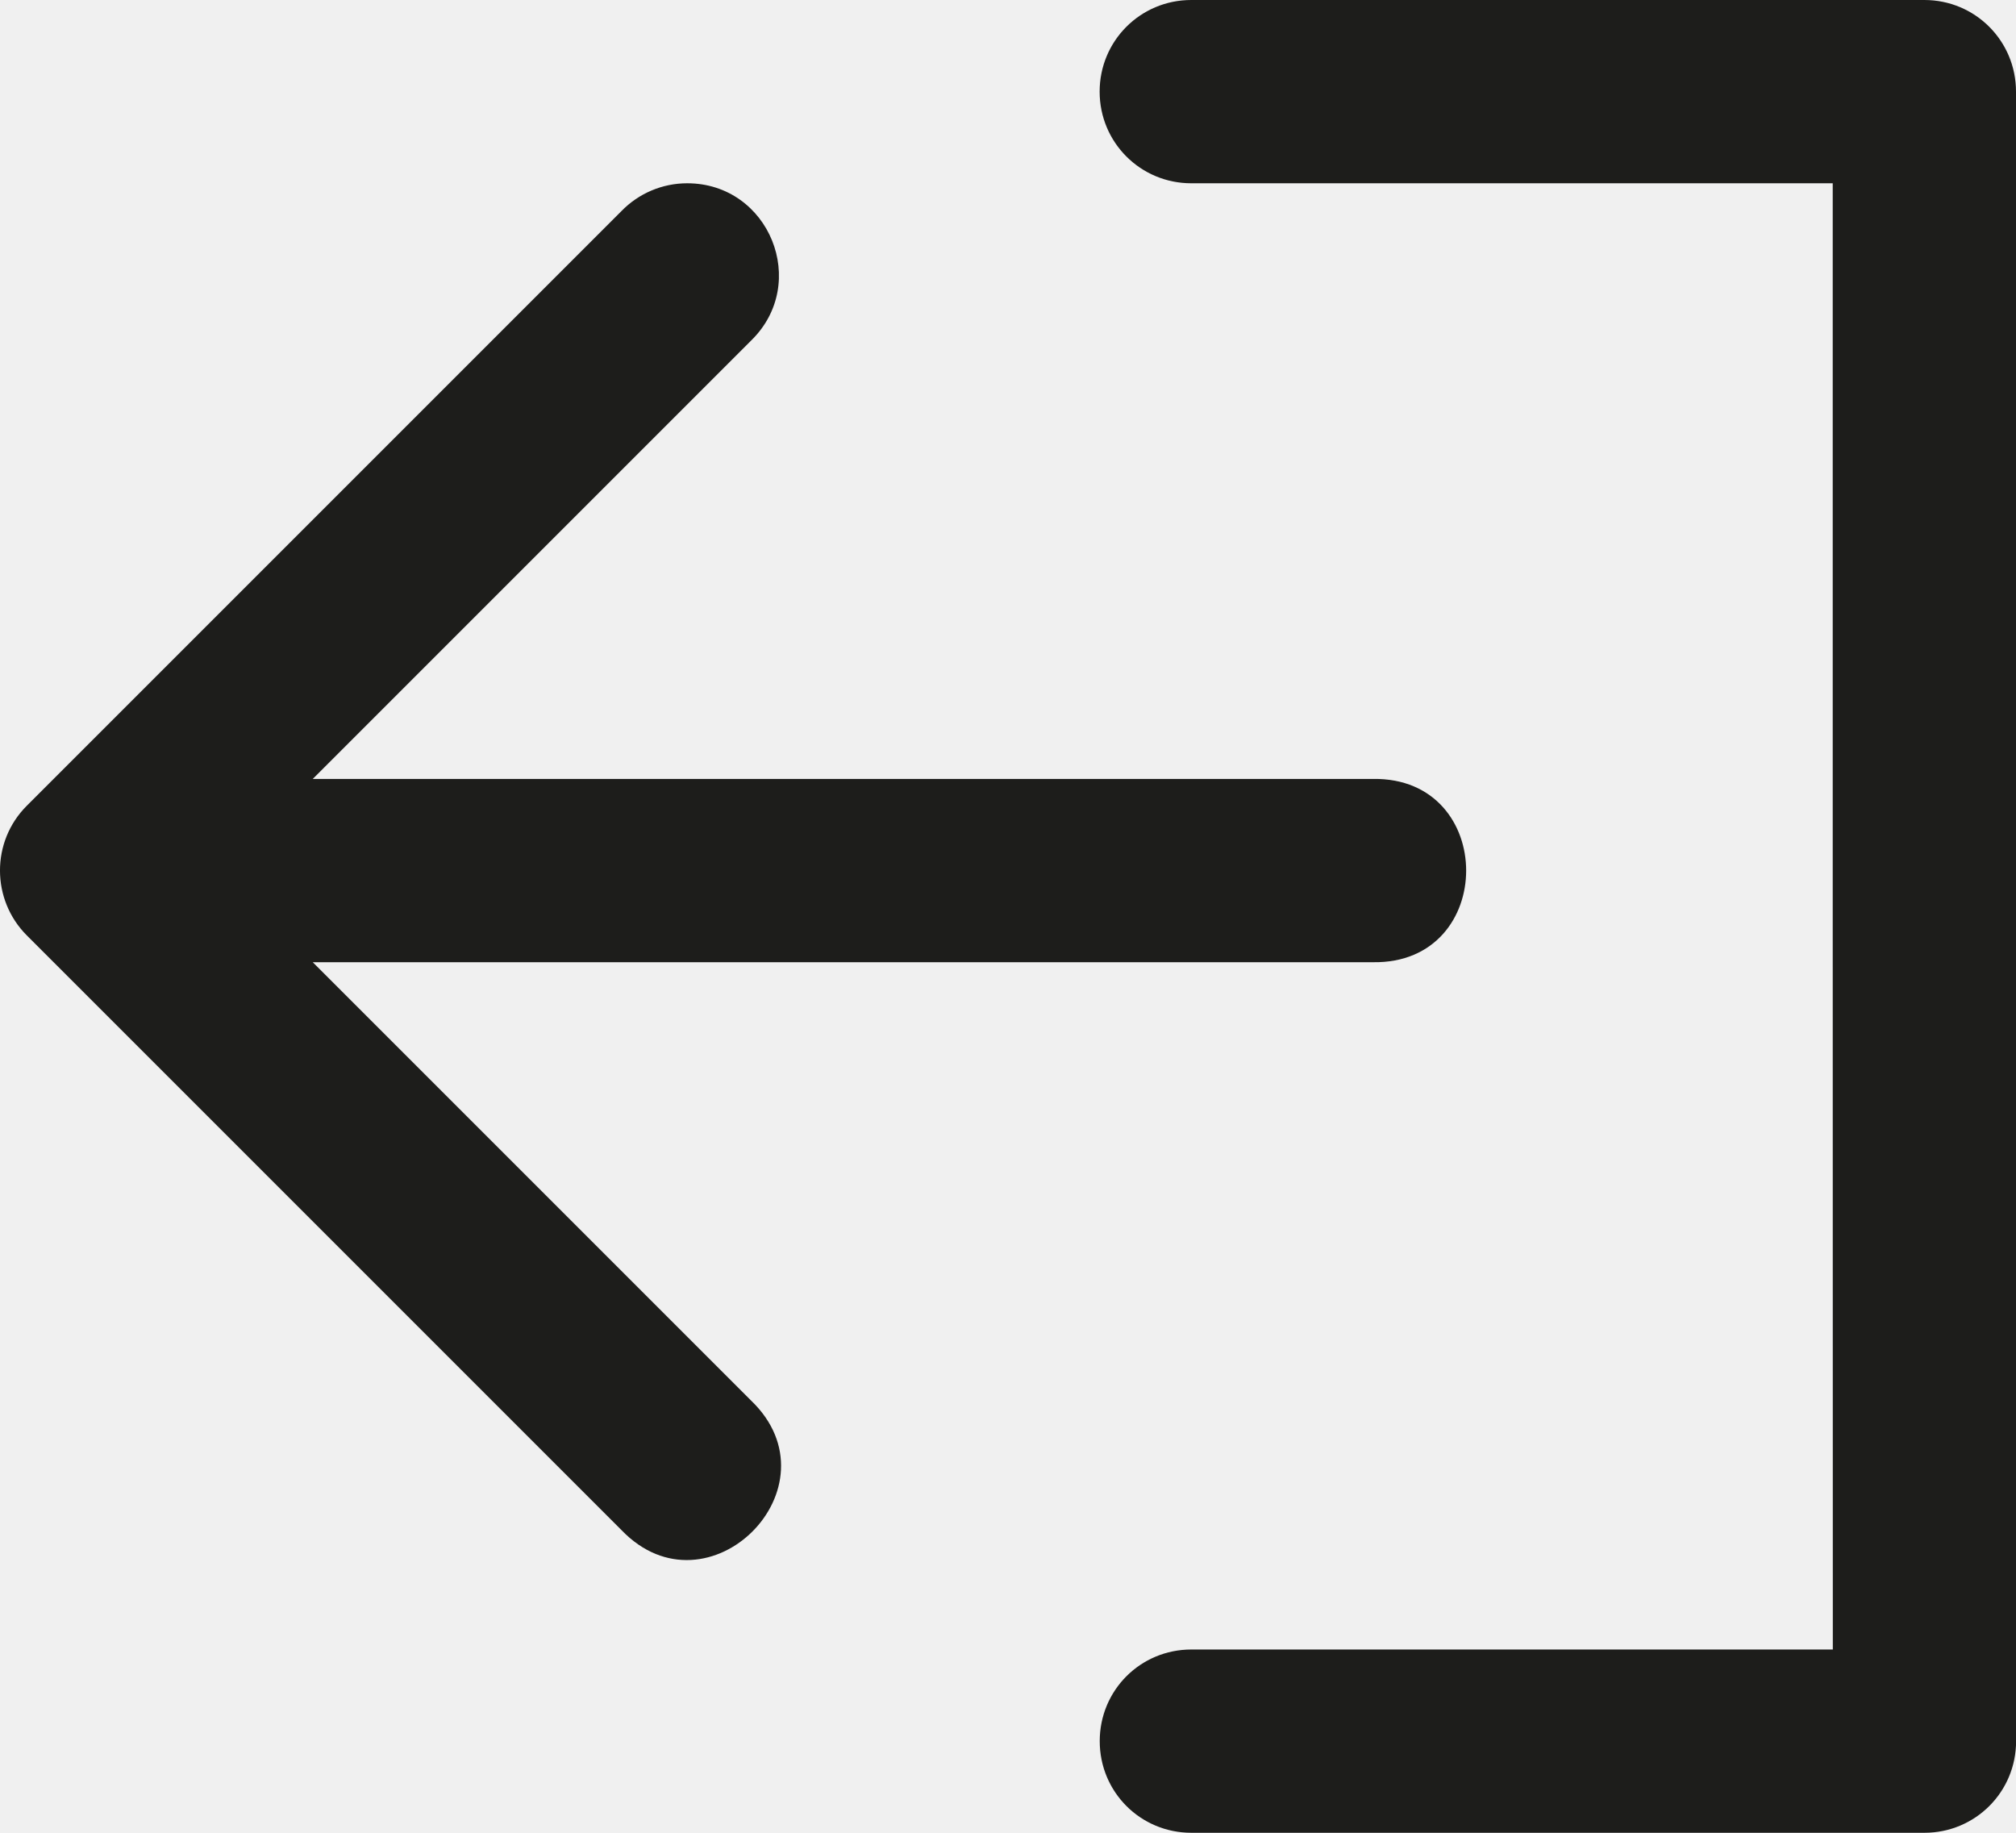
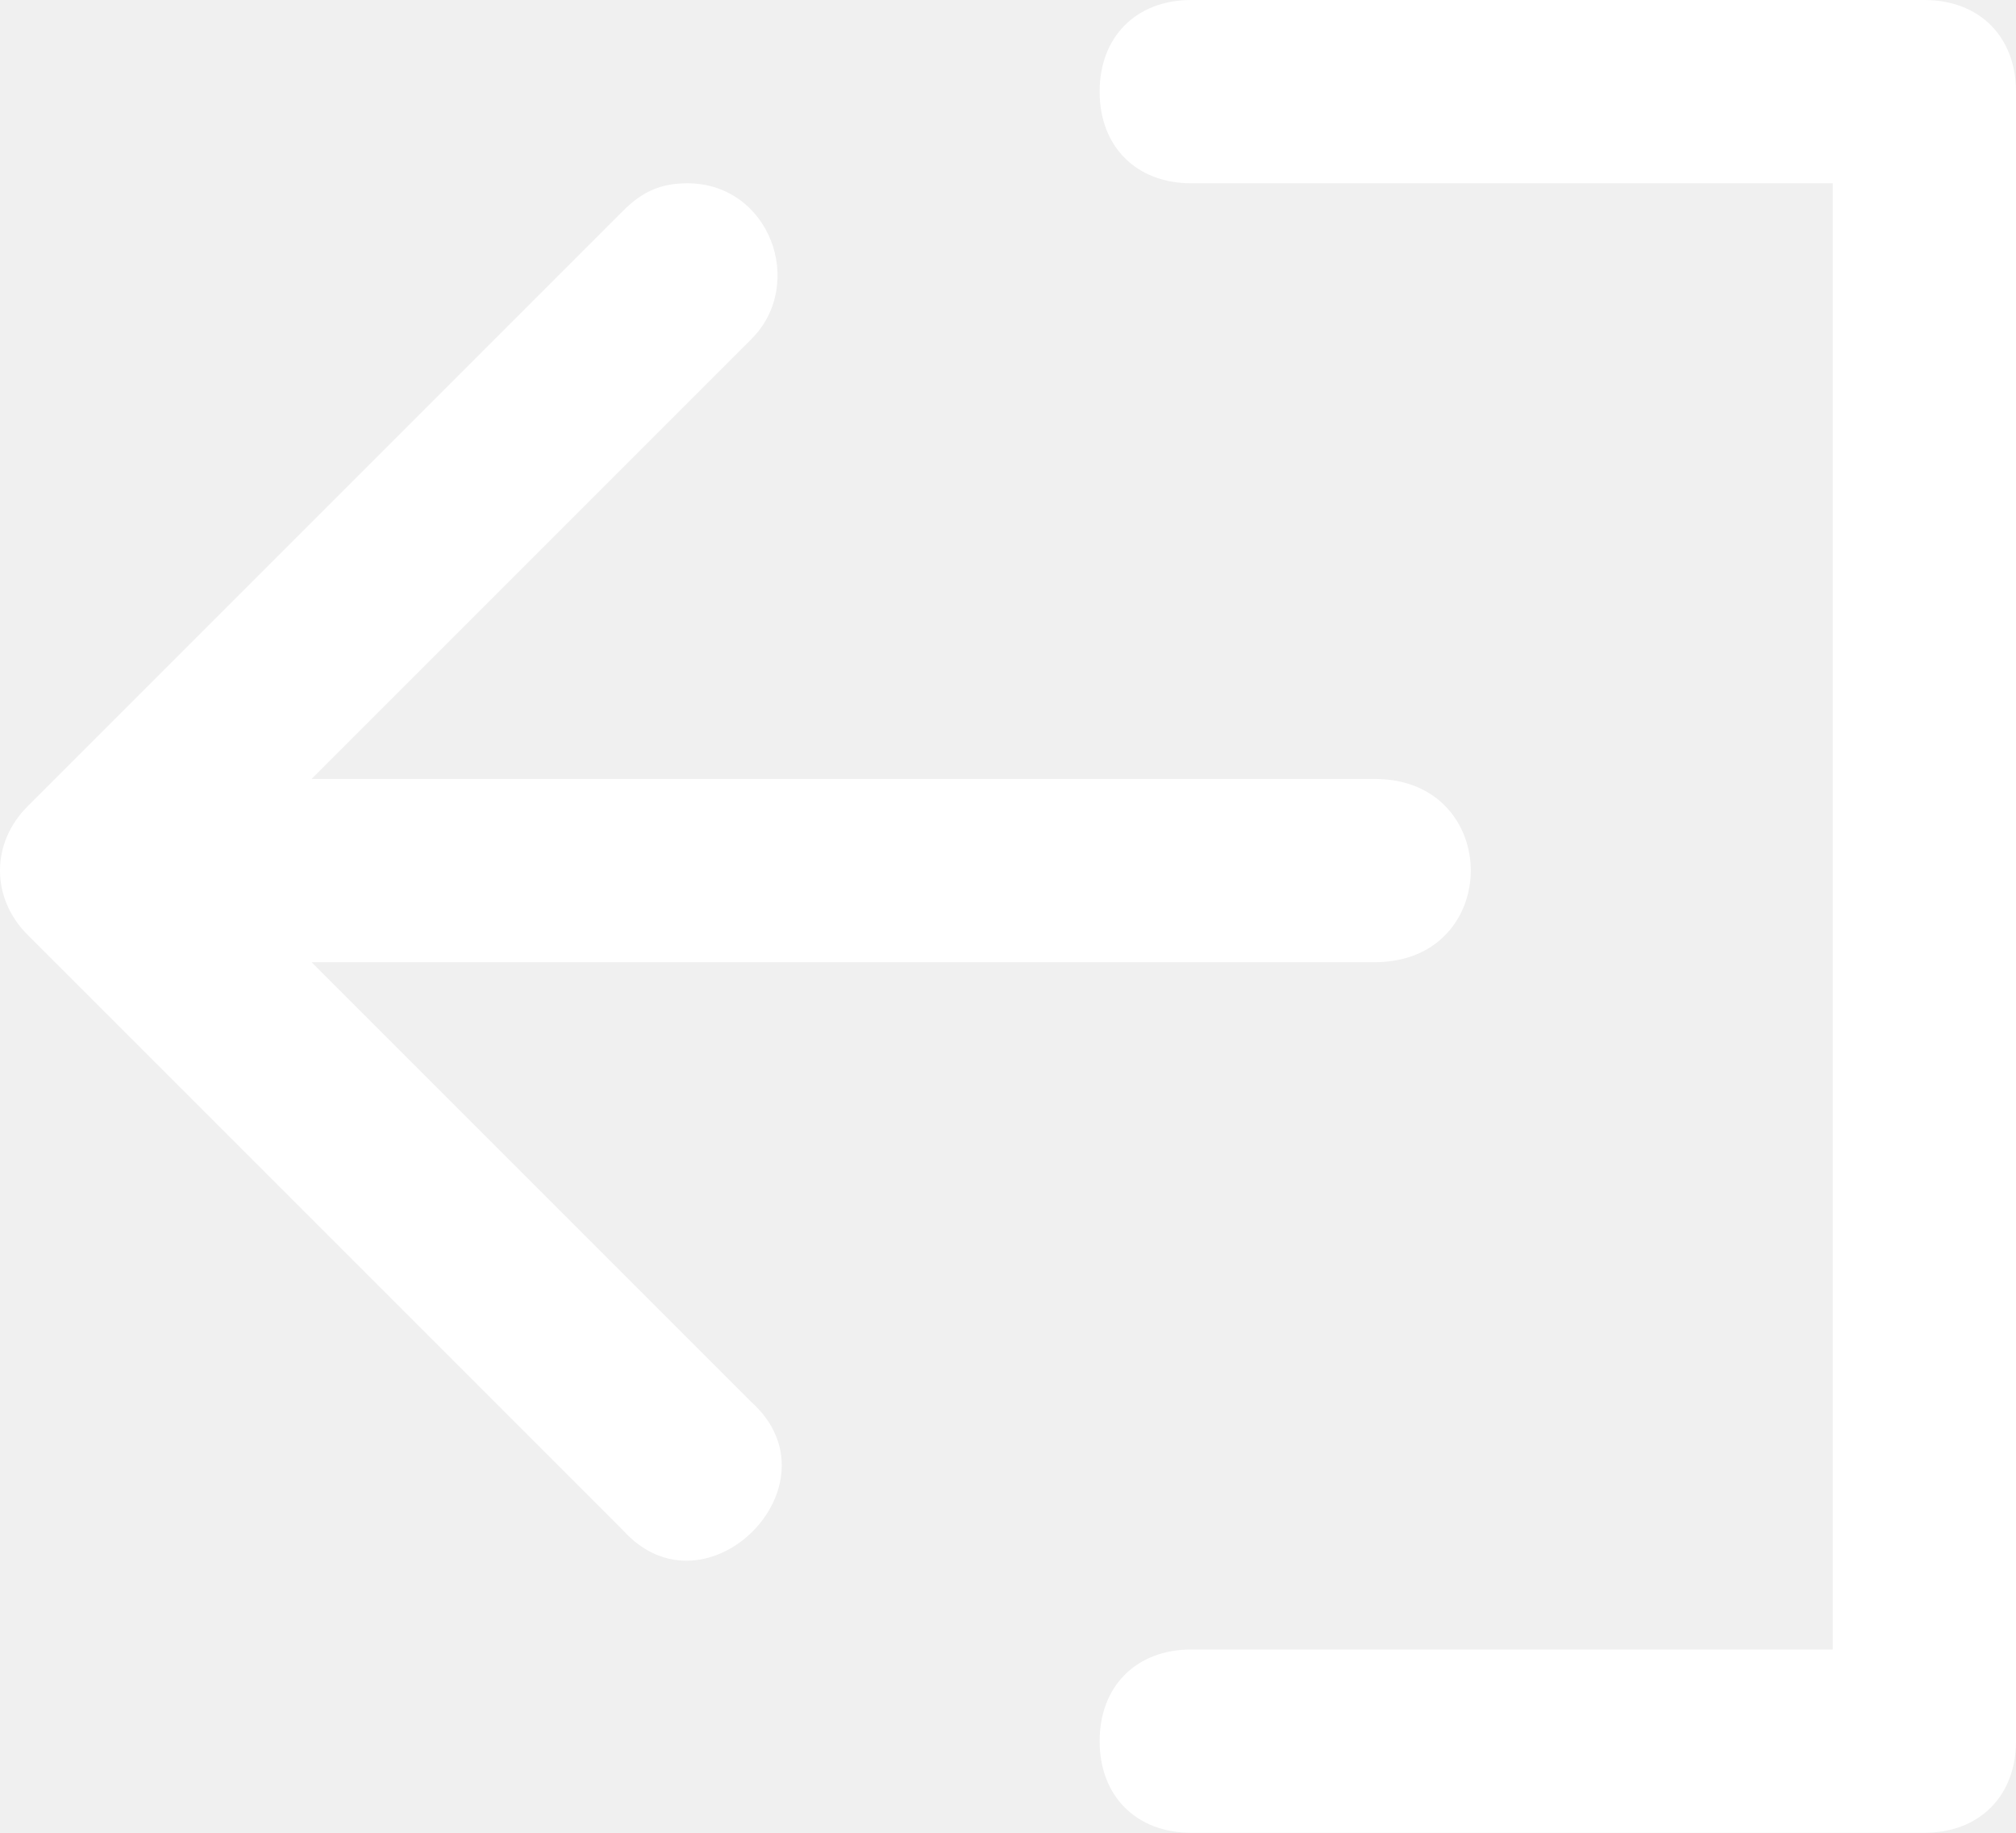
- <svg xmlns="http://www.w3.org/2000/svg" version="1.1" id="Ebene_1" x="0px" y="0px" width="22px" height="20px" viewBox="0 0 22 20" enable-background="new 0 0 22 20" xml:space="preserve">
+ <svg xmlns="http://www.w3.org/2000/svg" version="1.1" id="Ebene_1" x="0px" y="0px" viewBox="0 0 22 20" style="enable-background:new 0 0 22 20;" xml:space="preserve">
+   <style type="text/css">
+ 	.st0{fill:#FFFFFF;}
+ </style>
  <g id="Nextcloud-Final">
    <g id="exit_icon">
-       <path id="Fill-1" fill="#1D1D1B" d="M7.499,2c0.897,0,1.34,1.091,0.697,1.717L3.413,8.5h11.572c1.353-0.019,1.353,2.02,0,2H3.413    l4.783,4.783c0.983,0.943-0.47,2.396-1.414,1.414l-6.49-6.49c-0.387-0.388-0.392-1.022,0-1.414l6.49-6.49    C6.971,2.109,7.229,2,7.499,2z" />
-       <path id="Fill-4" fill="#1D1D1B" d="M22,1c0-0.554-0.445-1-1-1h-8c-0.555,0-1,0.446-1,1s0.445,1,1,1h7v8c0,0.001,0,2.668,0.001,8    h-7c-0.556,0-1,0.445-1,1s0.444,1,1,1h8c0.554,0,1-0.445,1-1v-9C22.001,9.999,22,6.999,22,1z" />
+       <path id="Fill-1" class="st0" d="M7.5,2c0.9,0,1.3,1.1,0.7,1.7L3.4,8.5H15c1.4,0,1.4,2,0,2H3.4l4.8,4.8c1,0.9-0.5,2.4-1.4,1.4    l-6.5-6.5c-0.4-0.4-0.4-1,0-1.4l6.5-6.5C7,2.1,7.2,2,7.5,2z" />
+       <path id="Fill-4" class="st0" d="M22,1c0-0.6-0.4-1-1-1h-8c-0.6,0-1,0.4-1,1s0.4,1,1,1h7v8c0,0,0,2.7,0,8h-7c-0.6,0-1,0.4-1,1    s0.4,1,1,1h8c0.6,0,1-0.4,1-1v-9C22,10,22,7,22,1z" />
    </g>
  </g>
</svg>
